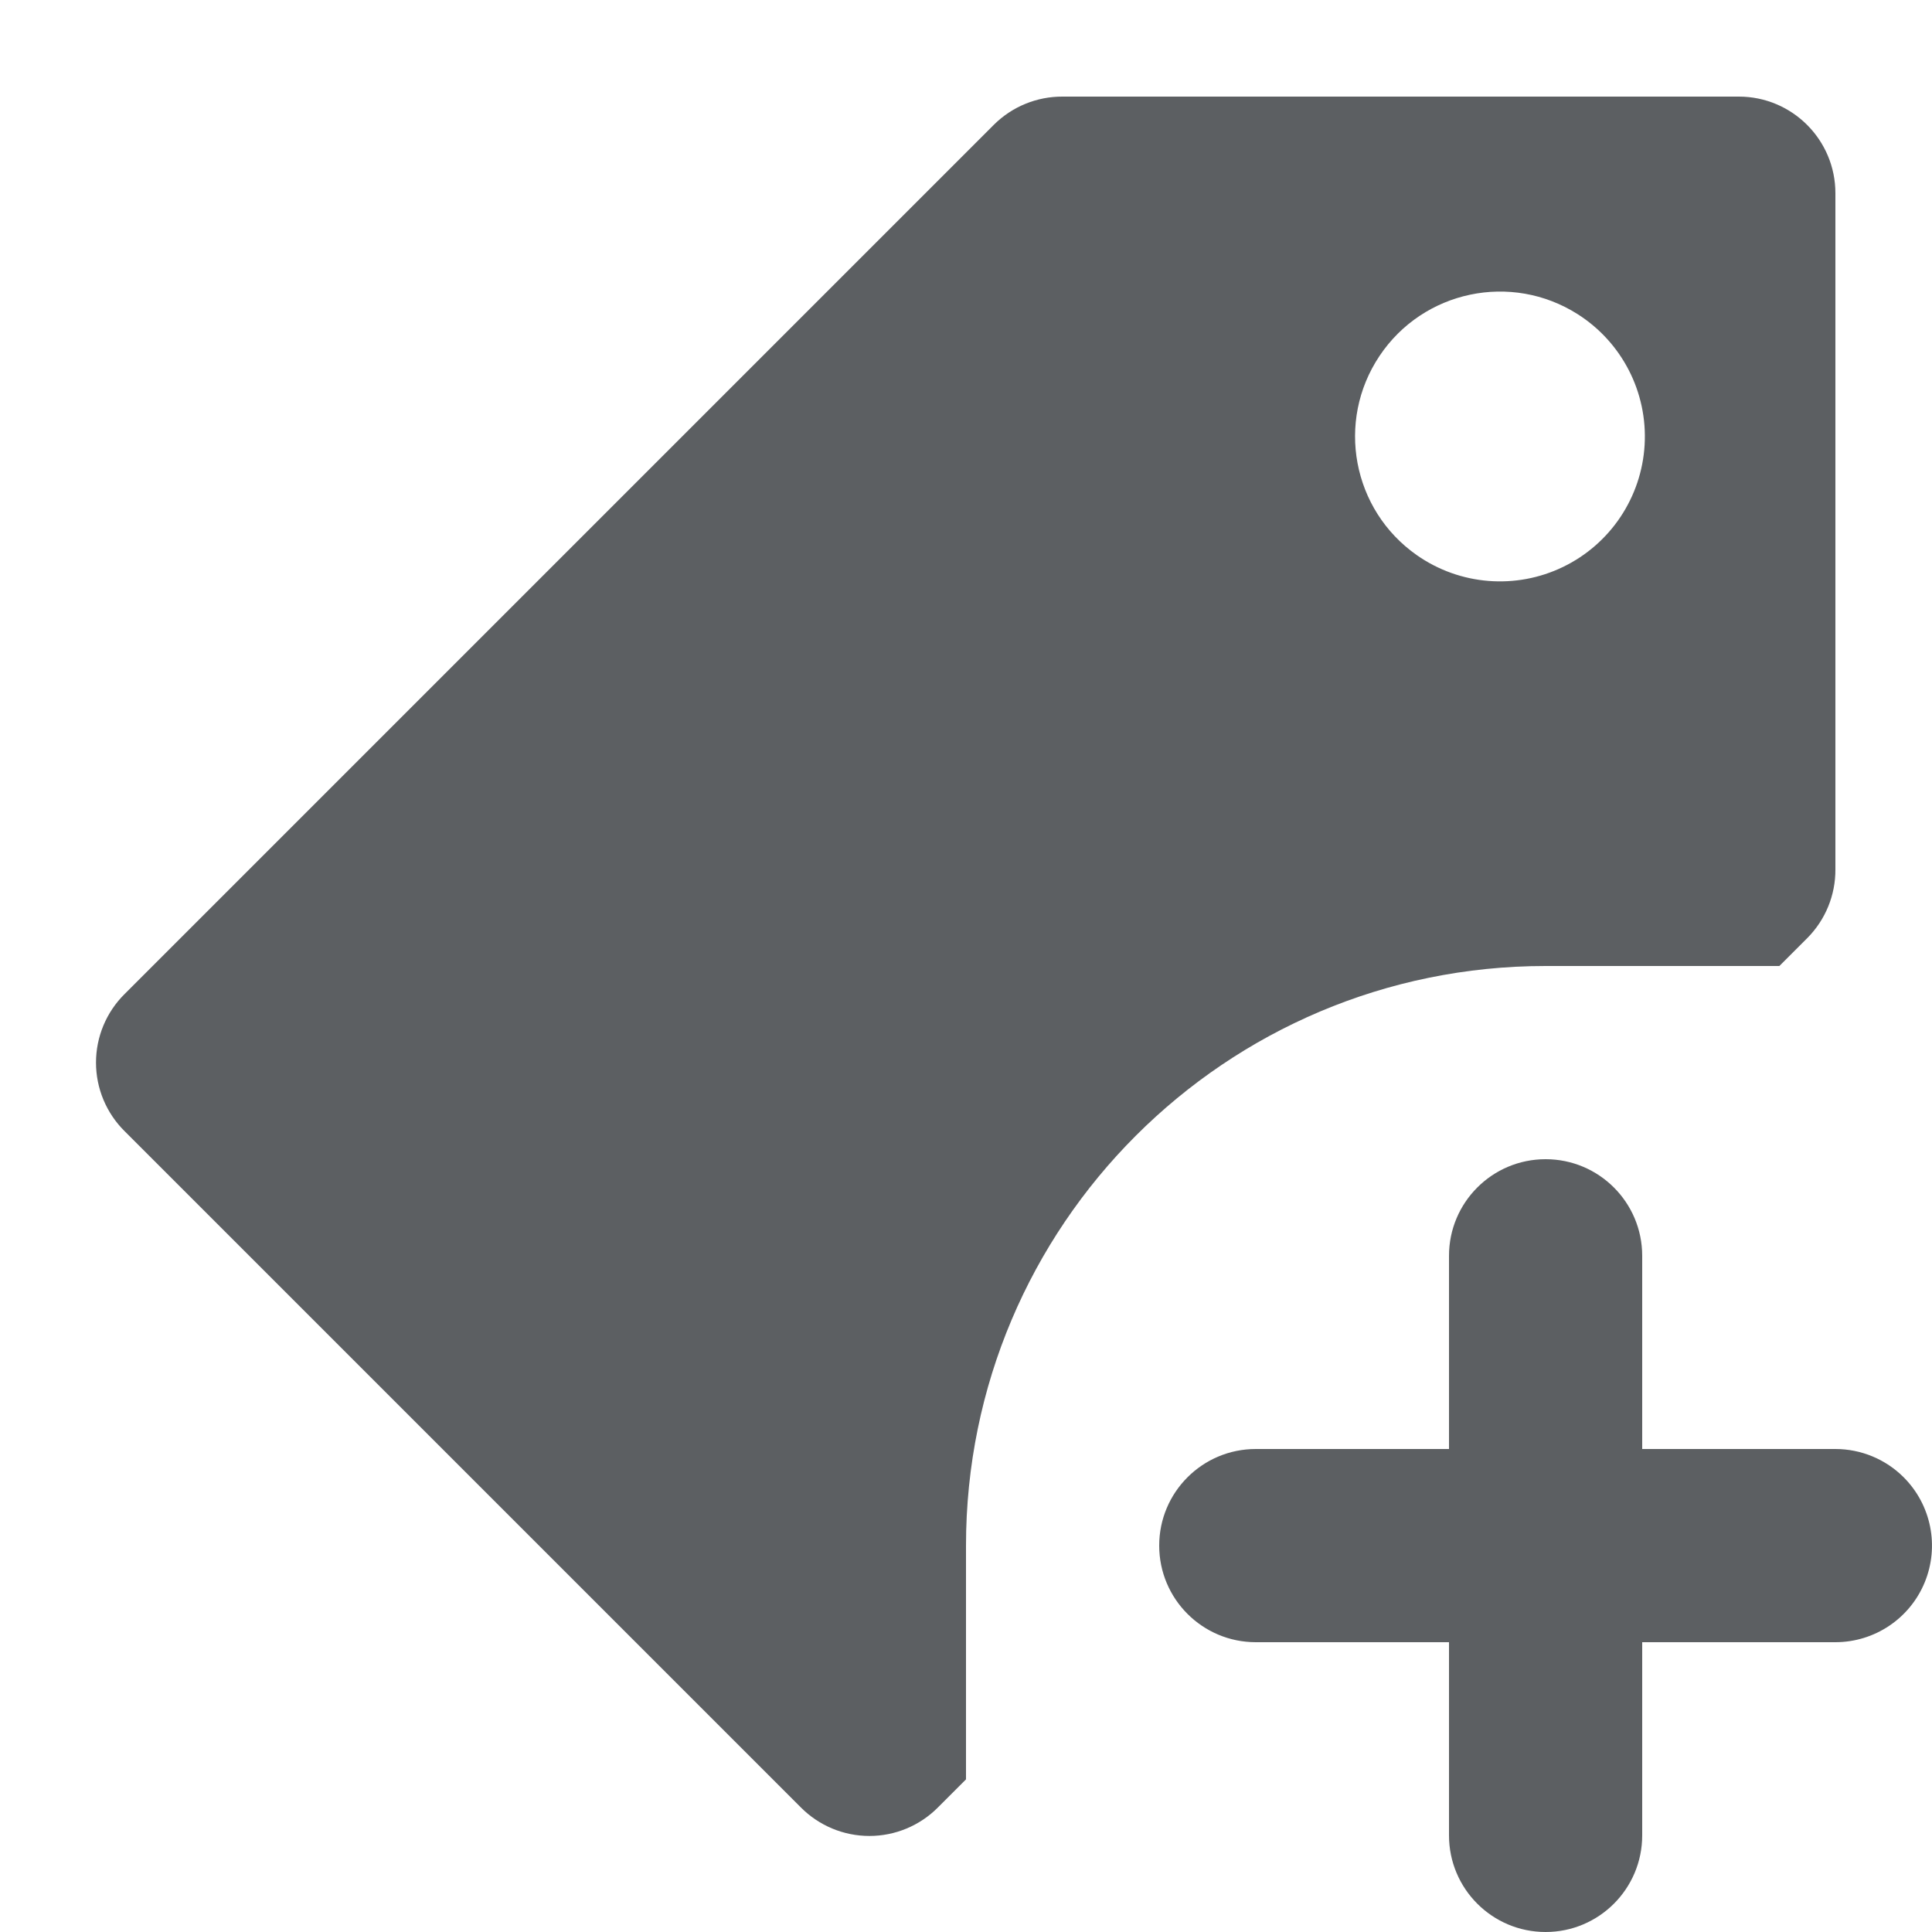
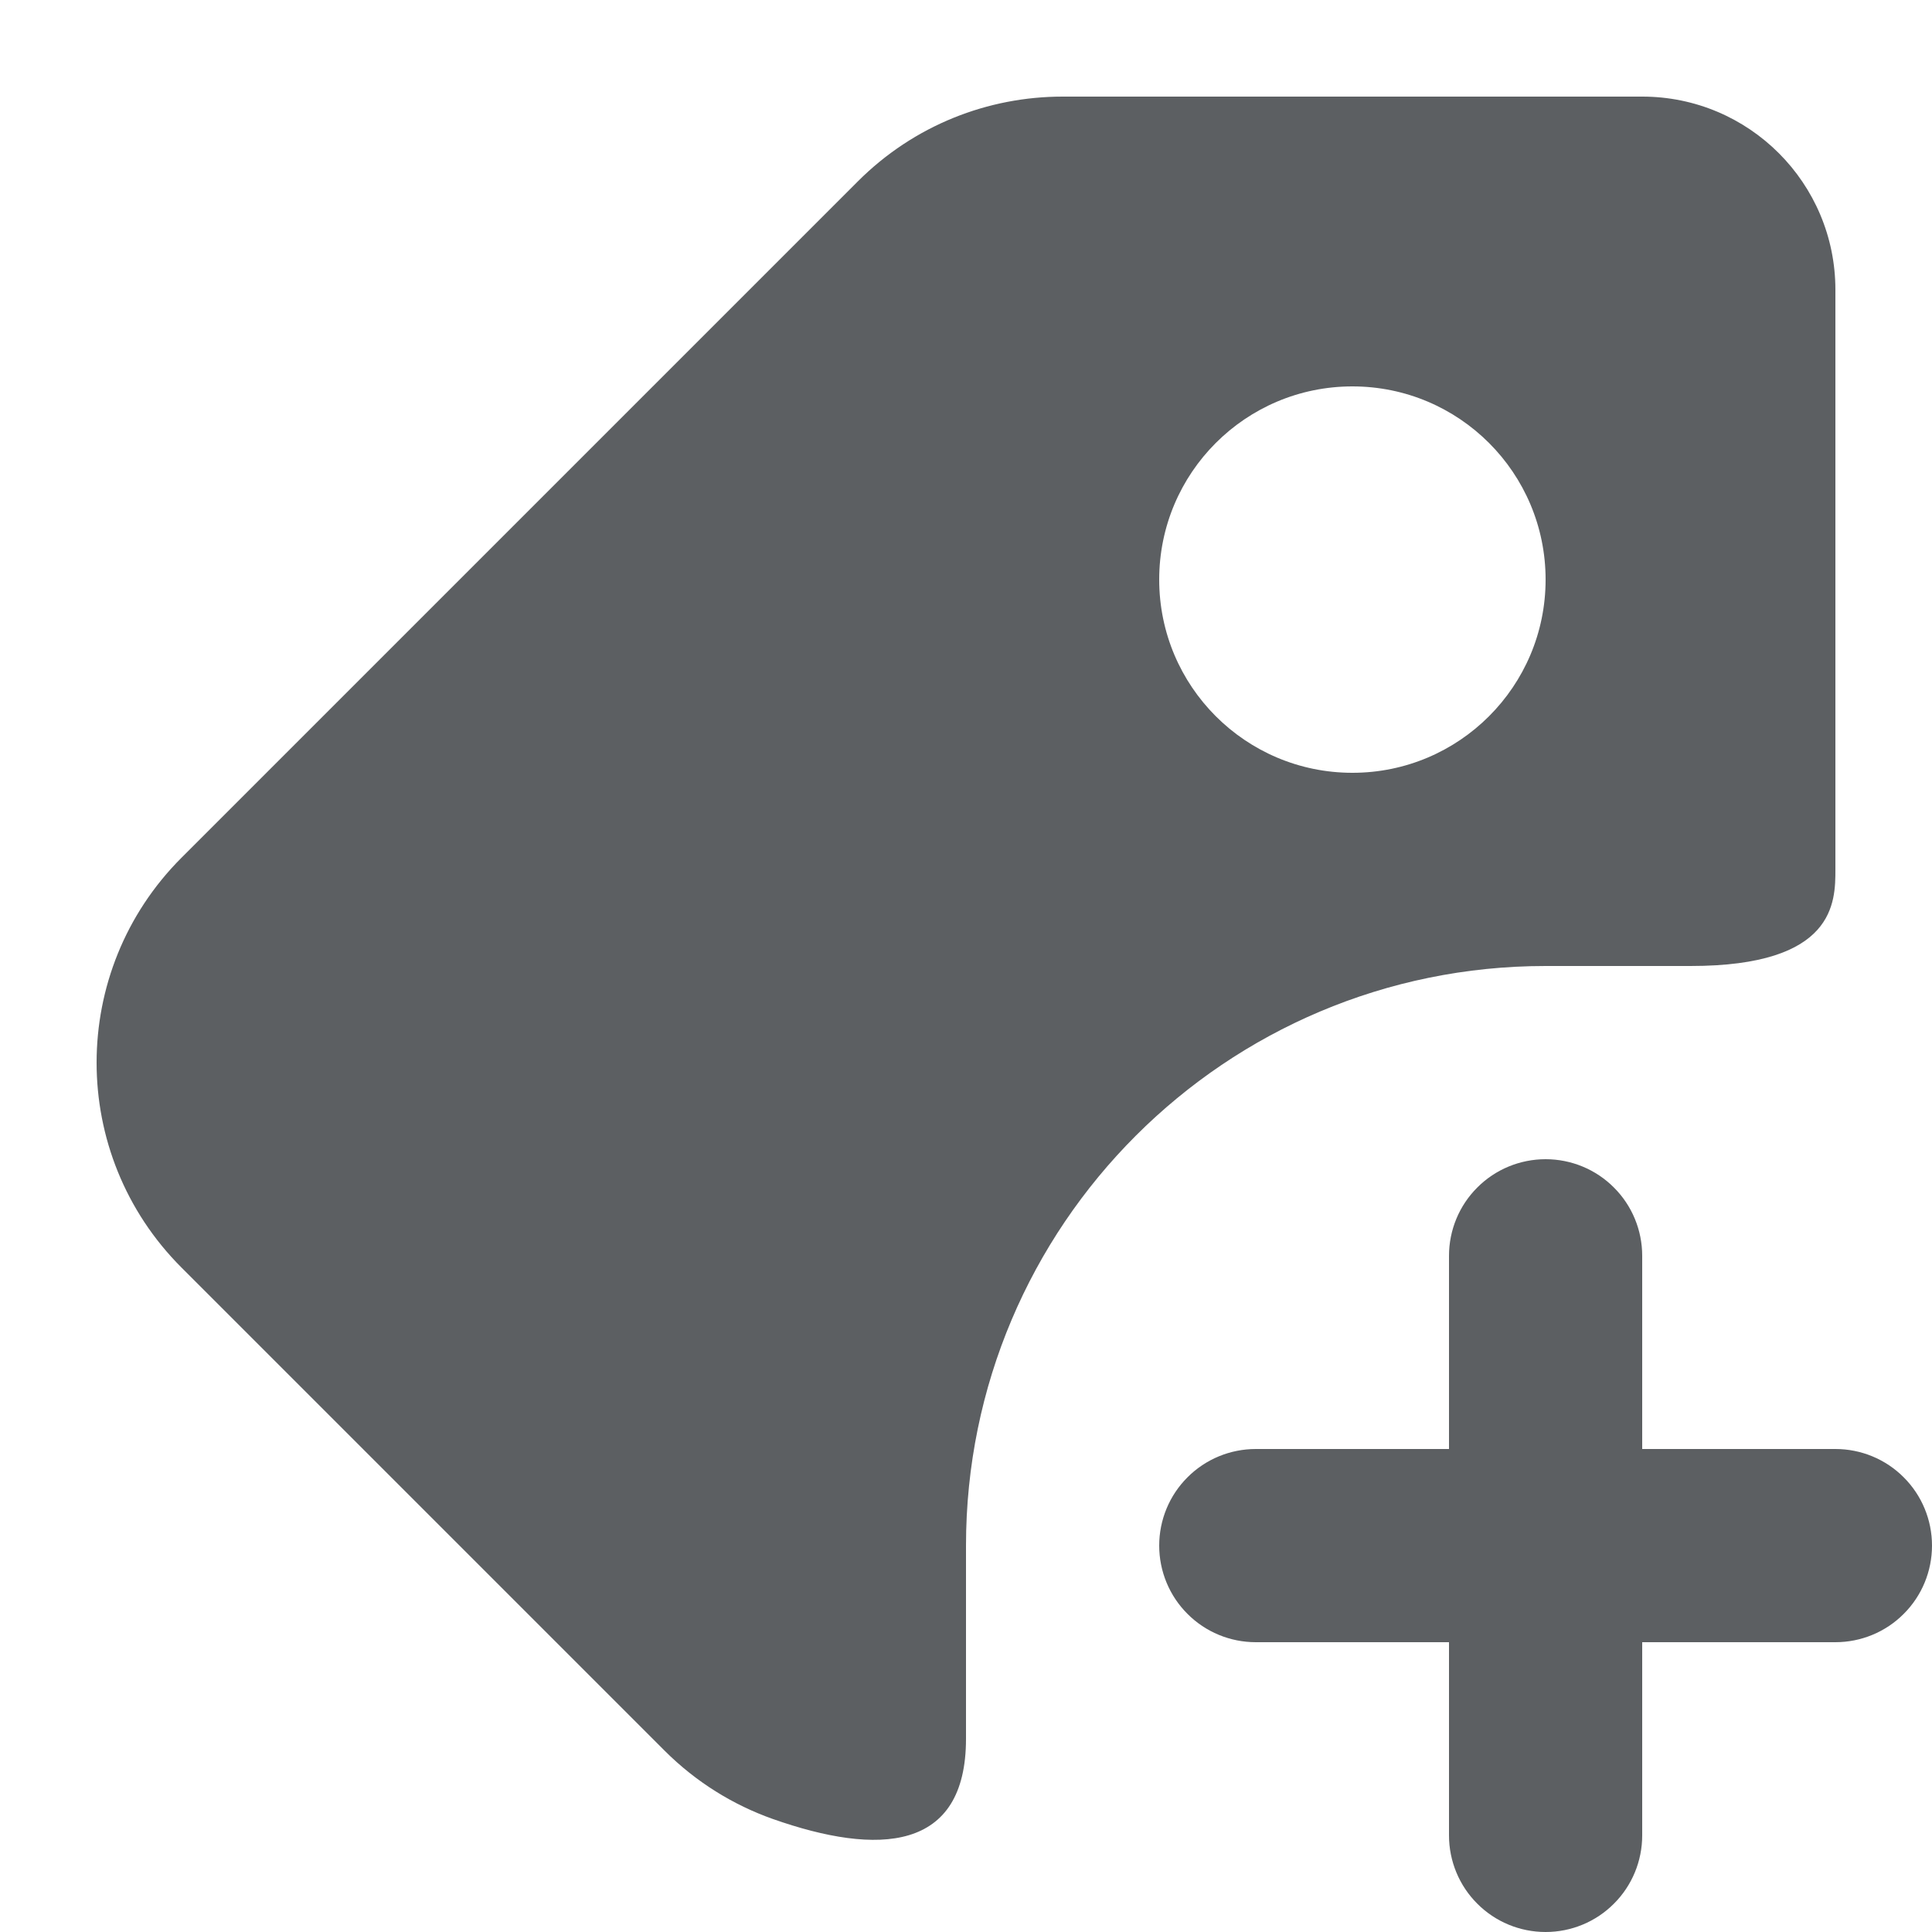
<svg xmlns="http://www.w3.org/2000/svg" viewBox="0 0 20 20">
-   <path d="M11 1h7a1 1 0 011 1v7a.999.999 0 01-.29.71l-.29.29H16a6 6 0 00-6 6v2.42l-.29.29a1 1 0 01-1.42 0l-7-7a.999.999 0 010-1.42l9-9A1.001 1.001 0 0111 1zm3.667 4.747a1.5 1.5 0 101.666-2.494 1.5 1.5 0 00-1.666 2.494zm5.04 9.546A1 1 0 0019 15h-2v-2a1 1 0 00-2 0v2h-2a1 1 0 000 2h2v2a1 1 0 002 0v-2h2a1 1 0 00.707-1.707z" fill="#5C5F62" />
+   <path d="M11 1H17C18.105 1 19 1.895 19 3V9C19 9.339 19 10 17.5 10H16C12.686 10 10 12.686 10 16V18C10 19.17 9.091 19.214 8 18.83C7.591 18.685 7.206 18.449 6.879 18.122L1.879 13.122C0.707 11.95 0.707 10.051 1.879 8.879L8.879 1.879C9.464 1.293 10.232 1 11 1ZM14 8C15.105 8 16 7.105 16 6C16 4.895 15.105 4 14 4C12.895 4 12 4.895 12 6C12 7.105 12.895 8 14 8ZM19 15C19.265 15 19.52 15.105 19.707 15.293C19.895 15.48 20 15.735 20 16C20 16.265 19.895 16.52 19.707 16.707C19.52 16.895 19.265 17 19 17H17V19C17 19.265 16.895 19.52 16.707 19.707C16.52 19.895 16.265 20 16 20C15.735 20 15.48 19.895 15.293 19.707C15.105 19.52 15 19.265 15 19V17H13C12.735 17 12.48 16.895 12.293 16.707C12.105 16.52 12 16.265 12 16C12 15.735 12.105 15.48 12.293 15.293C12.48 15.105 12.735 15 13 15H15V13C15 12.735 15.105 12.48 15.293 12.293C15.48 12.105 15.735 12 16 12C16.265 12 16.52 12.105 16.707 12.293C16.895 12.48 17 12.735 17 13V15H19Z" fill="#5C5F62" />
</svg>
